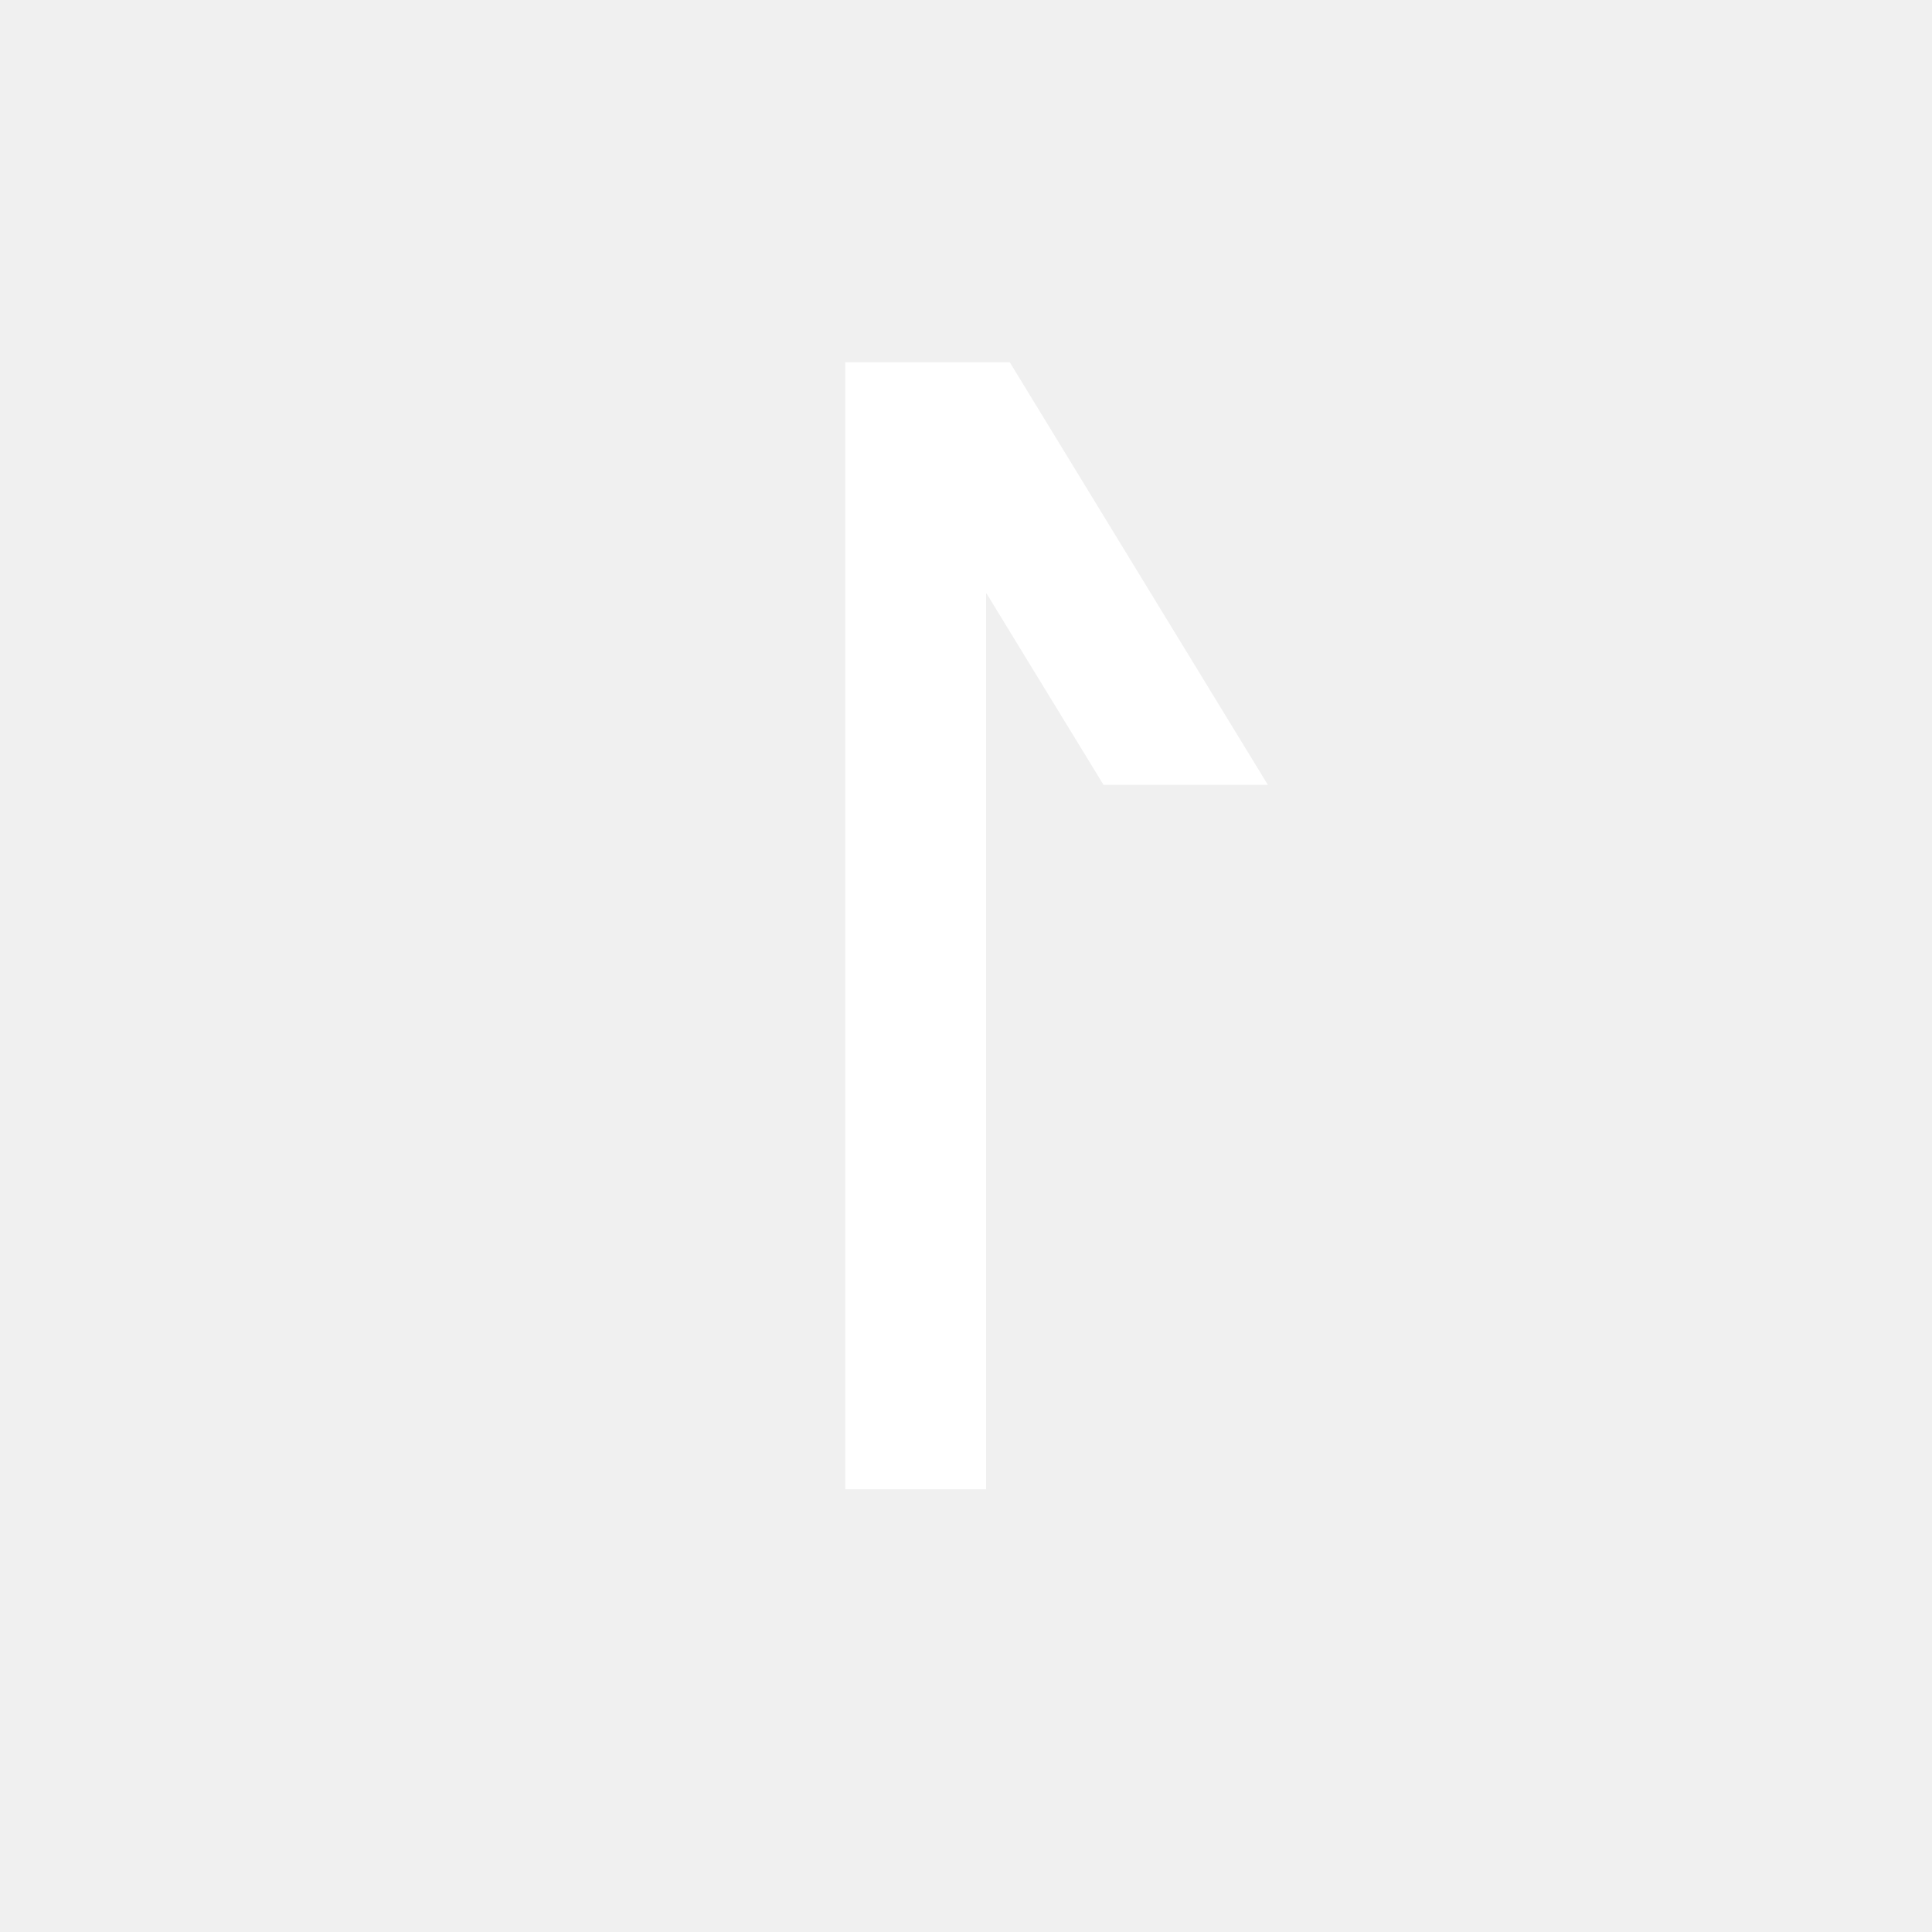
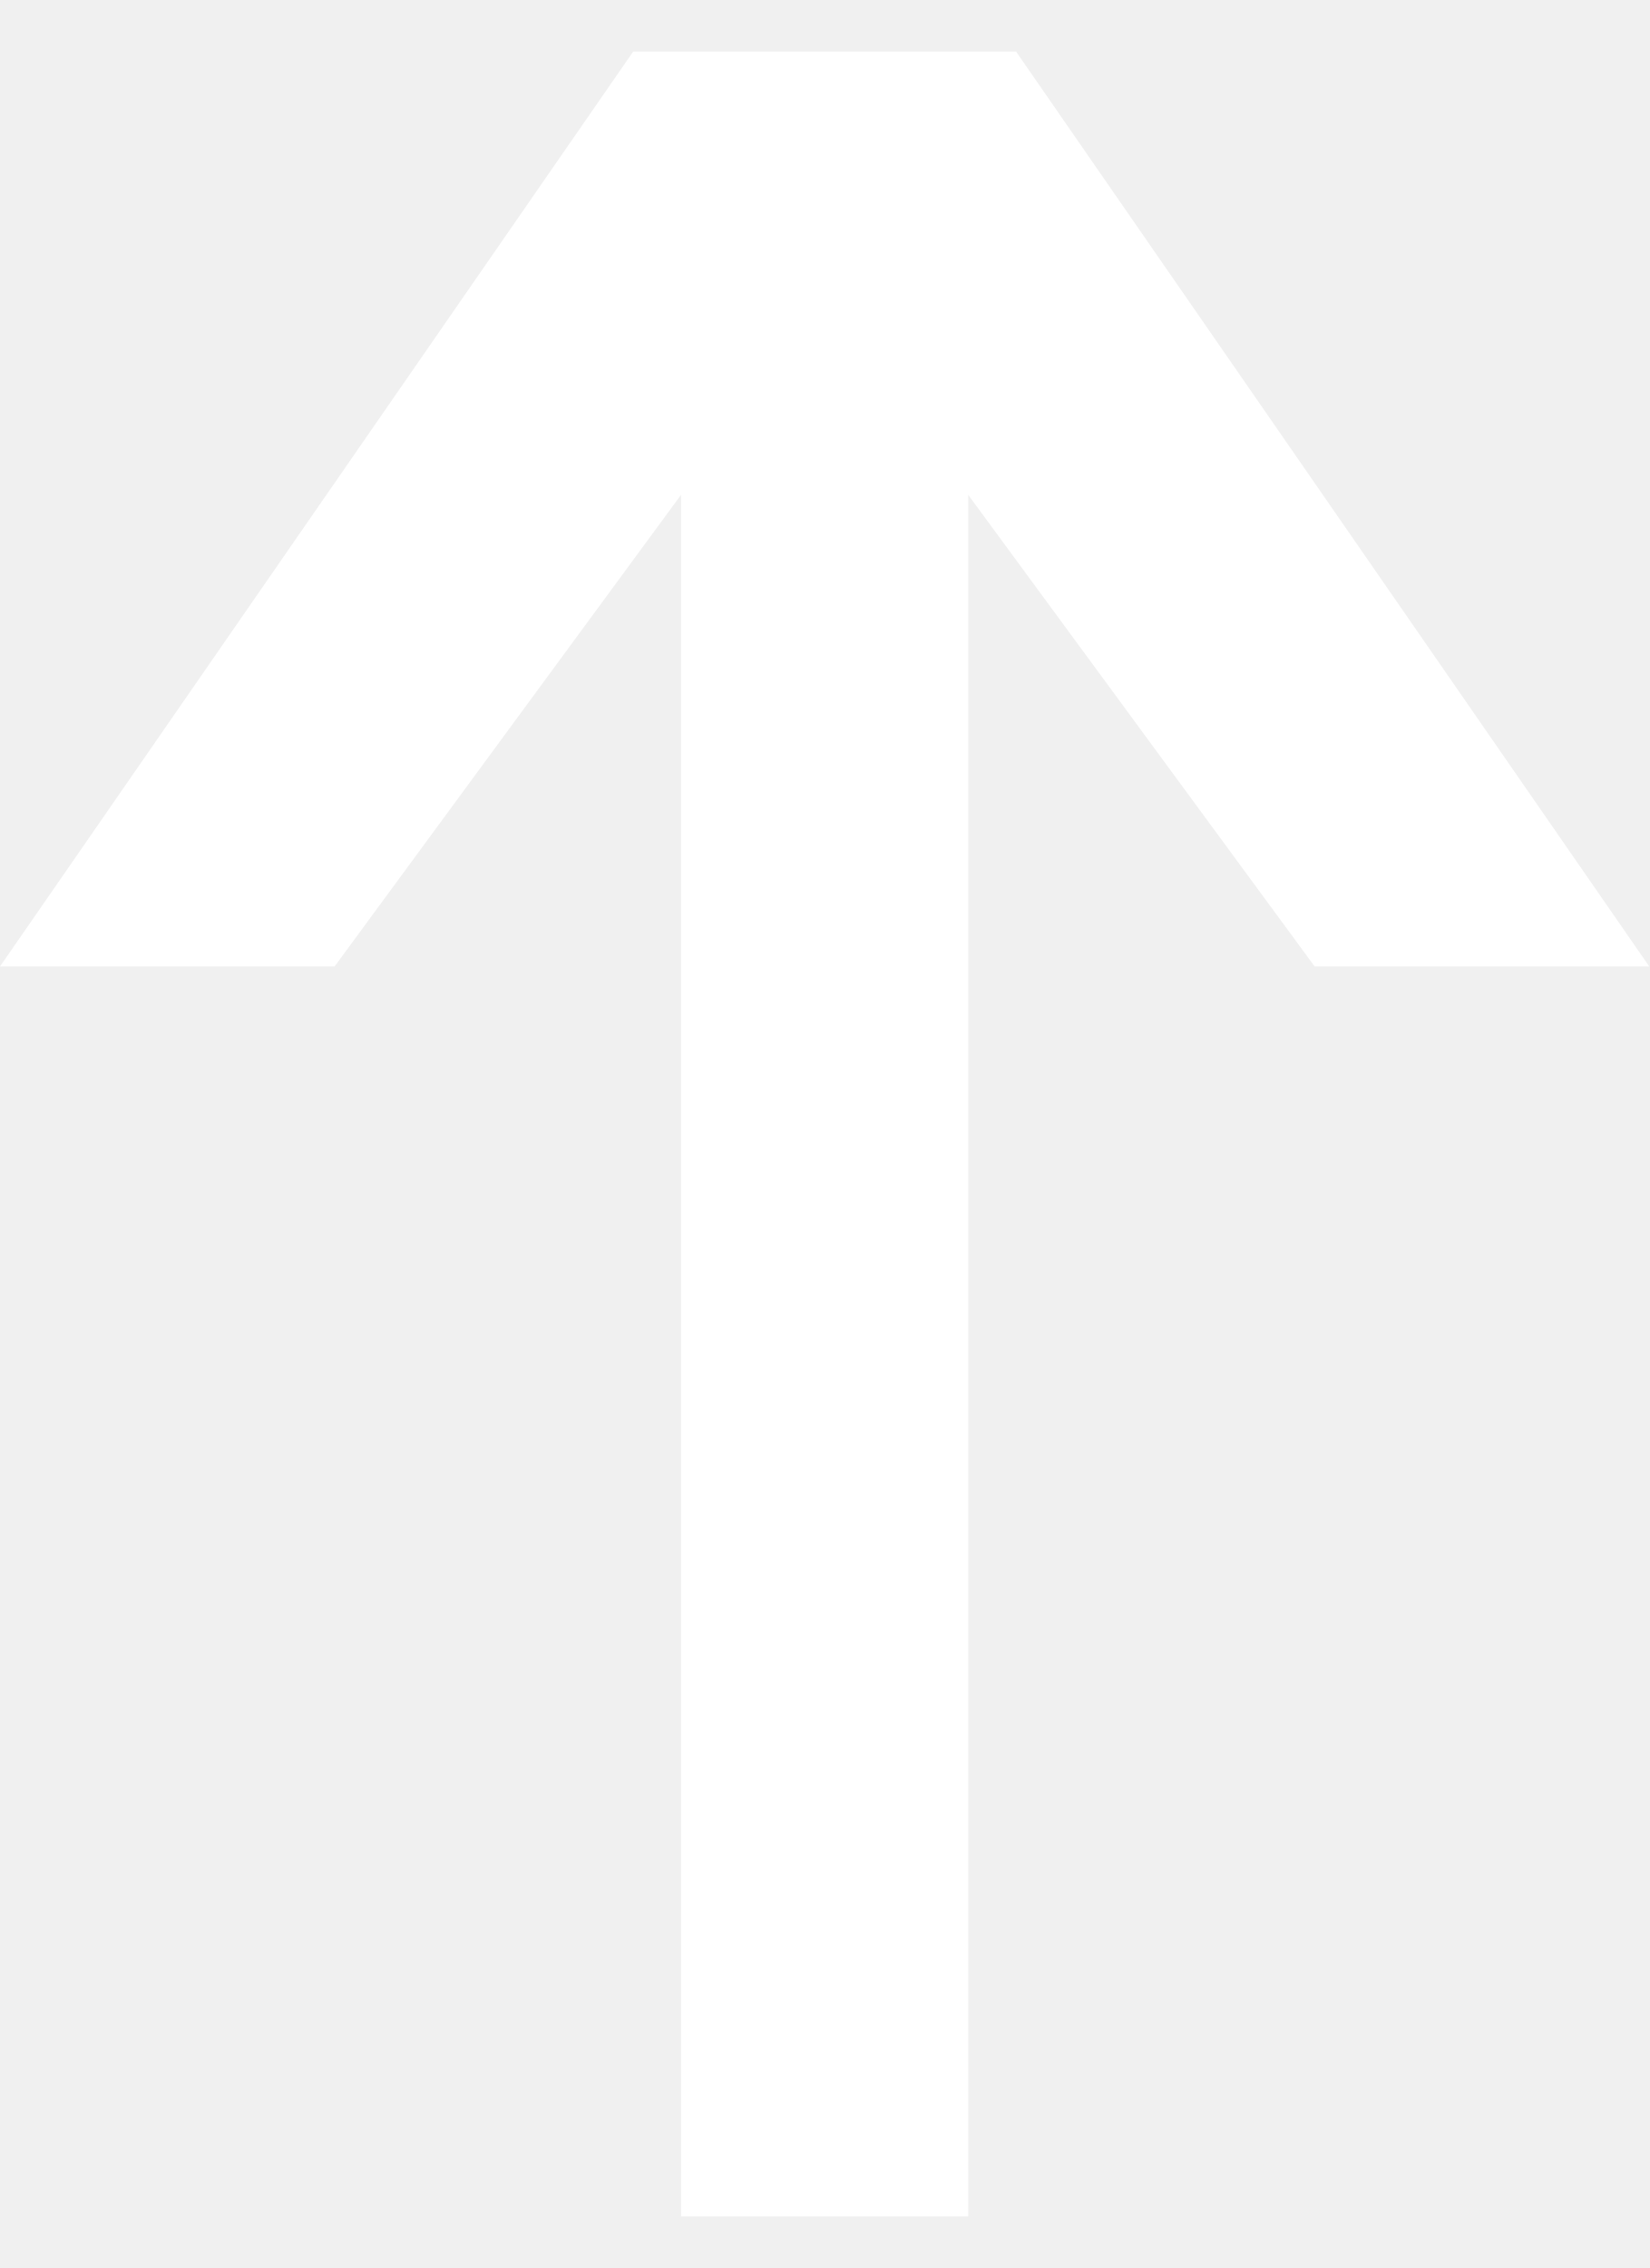
- <svg xmlns="http://www.w3.org/2000/svg" width="32" height="32" viewBox="0 0 32 32" fill="none">
-   <path d="M14 24.667H16.333L16.333 9.818L18.278 13L21 13L16.725 6H14L14 24.667Z" fill="white" />
+ <svg xmlns="http://www.w3.org/2000/svg" width="16" height="22" viewBox="0 0 16 22" fill="none">
+   <path d="M9.393 21.5L9.393 4.8L12.754 9.375H16L9.857 0.5H8H6.143L0 9.375H3.246L6.607 4.8L6.607 21.5H9.393Z" fill="white" />
</svg>
